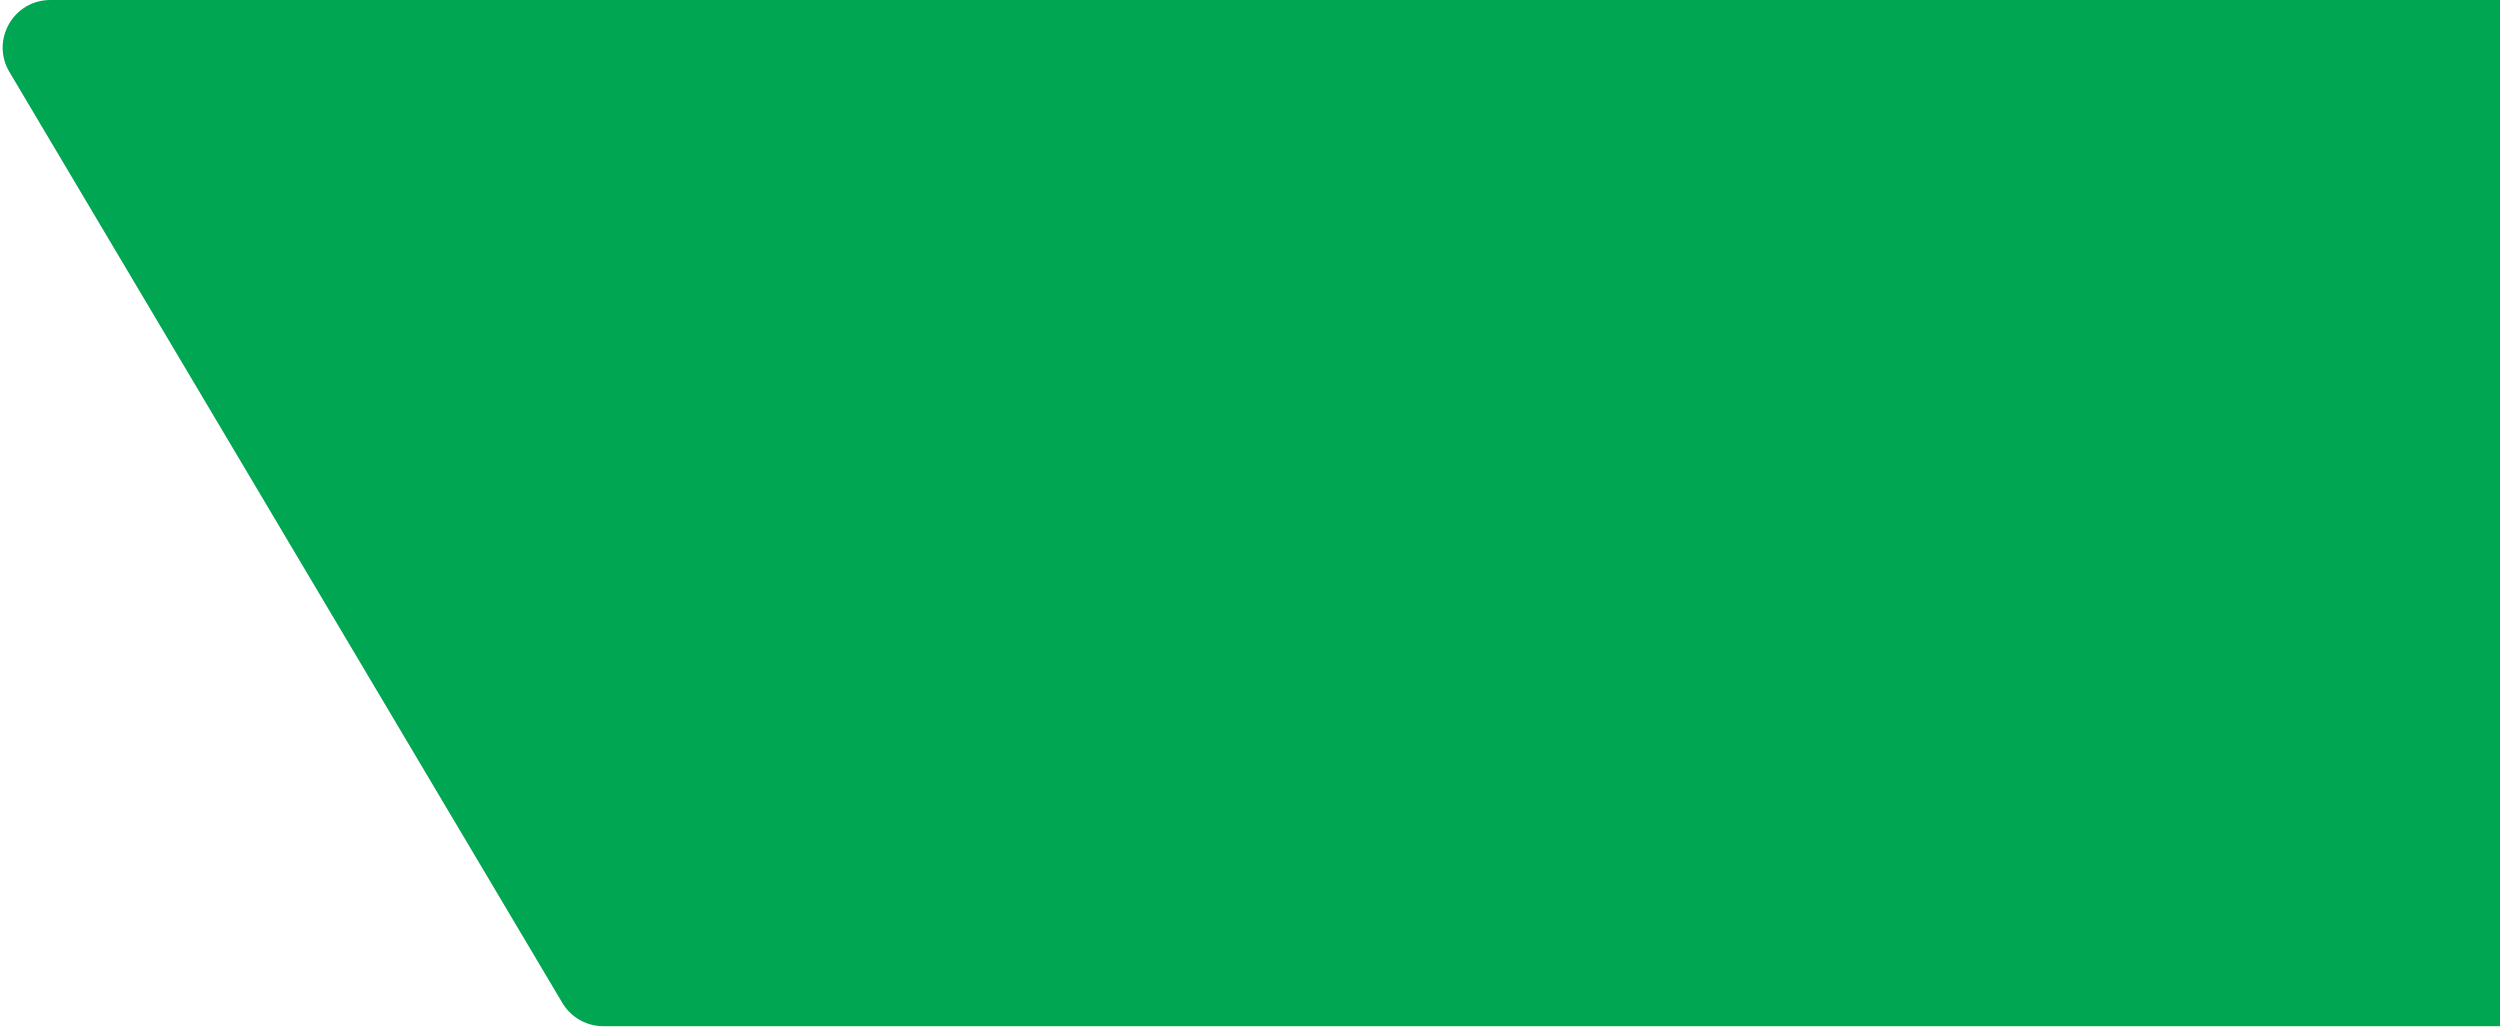
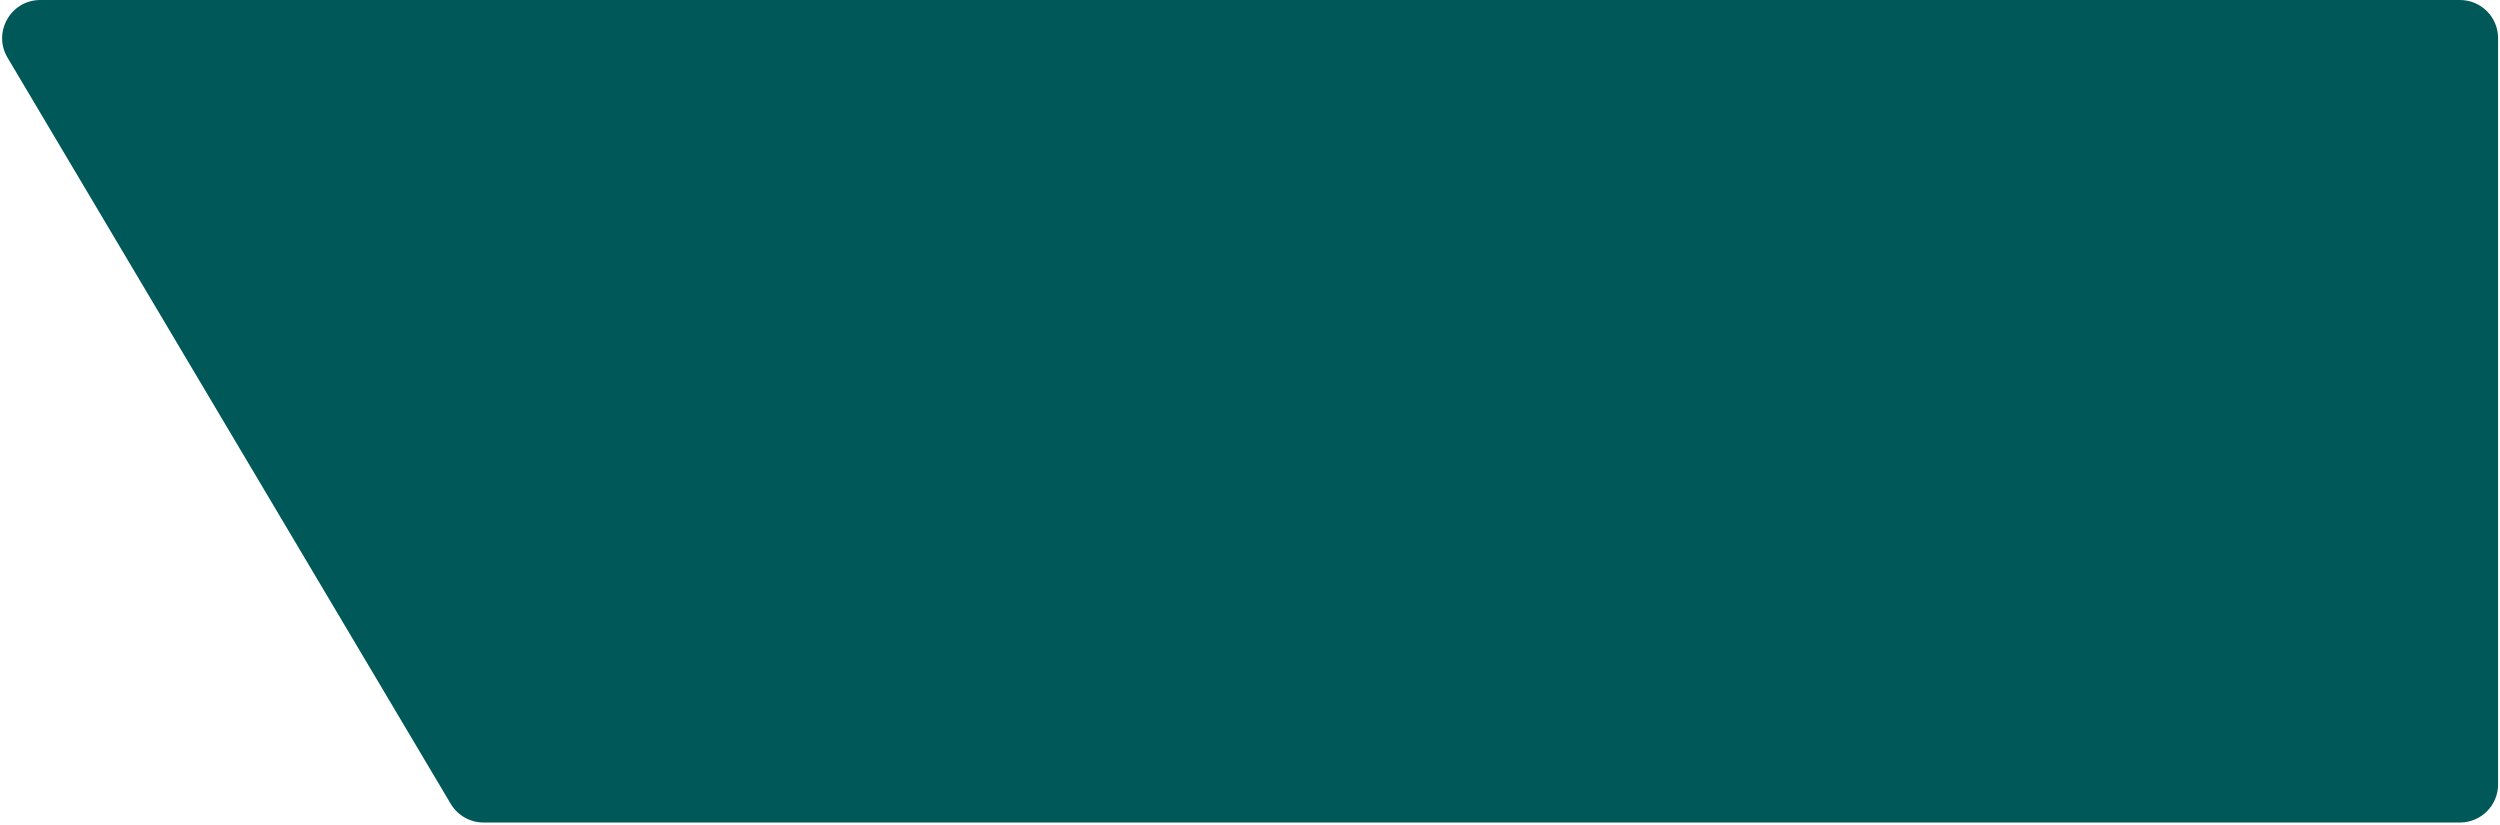
- <svg xmlns="http://www.w3.org/2000/svg" width="525" height="216" viewBox="0 0 525 216" fill="none">
-   <path d="M126.691 215.5H761.5H821.5C827.023 215.5 831.5 211.023 831.5 205.5V10C831.5 4.477 827.023 0 821.5 0H10.571C2.818 0 -1.986 8.441 1.973 15.107L118.094 210.607C119.896 213.64 123.163 215.5 126.691 215.5Z" fill="#00A651" />
+ <svg xmlns="http://www.w3.org/2000/svg" width="655" height="216" viewBox="0 0 655 216" fill="none">
+   <path d="M126.691 215.5H584.5H644.5C650.023 215.5 654.5 211.023 654.5 205.5V10C654.5 4.477 650.023 0 644.5 0H10.571C2.818 0 -1.986 8.441 1.973 15.107L118.094 210.607C119.896 213.64 123.163 215.5 126.691 215.5Z" fill="#005858" />
</svg>
